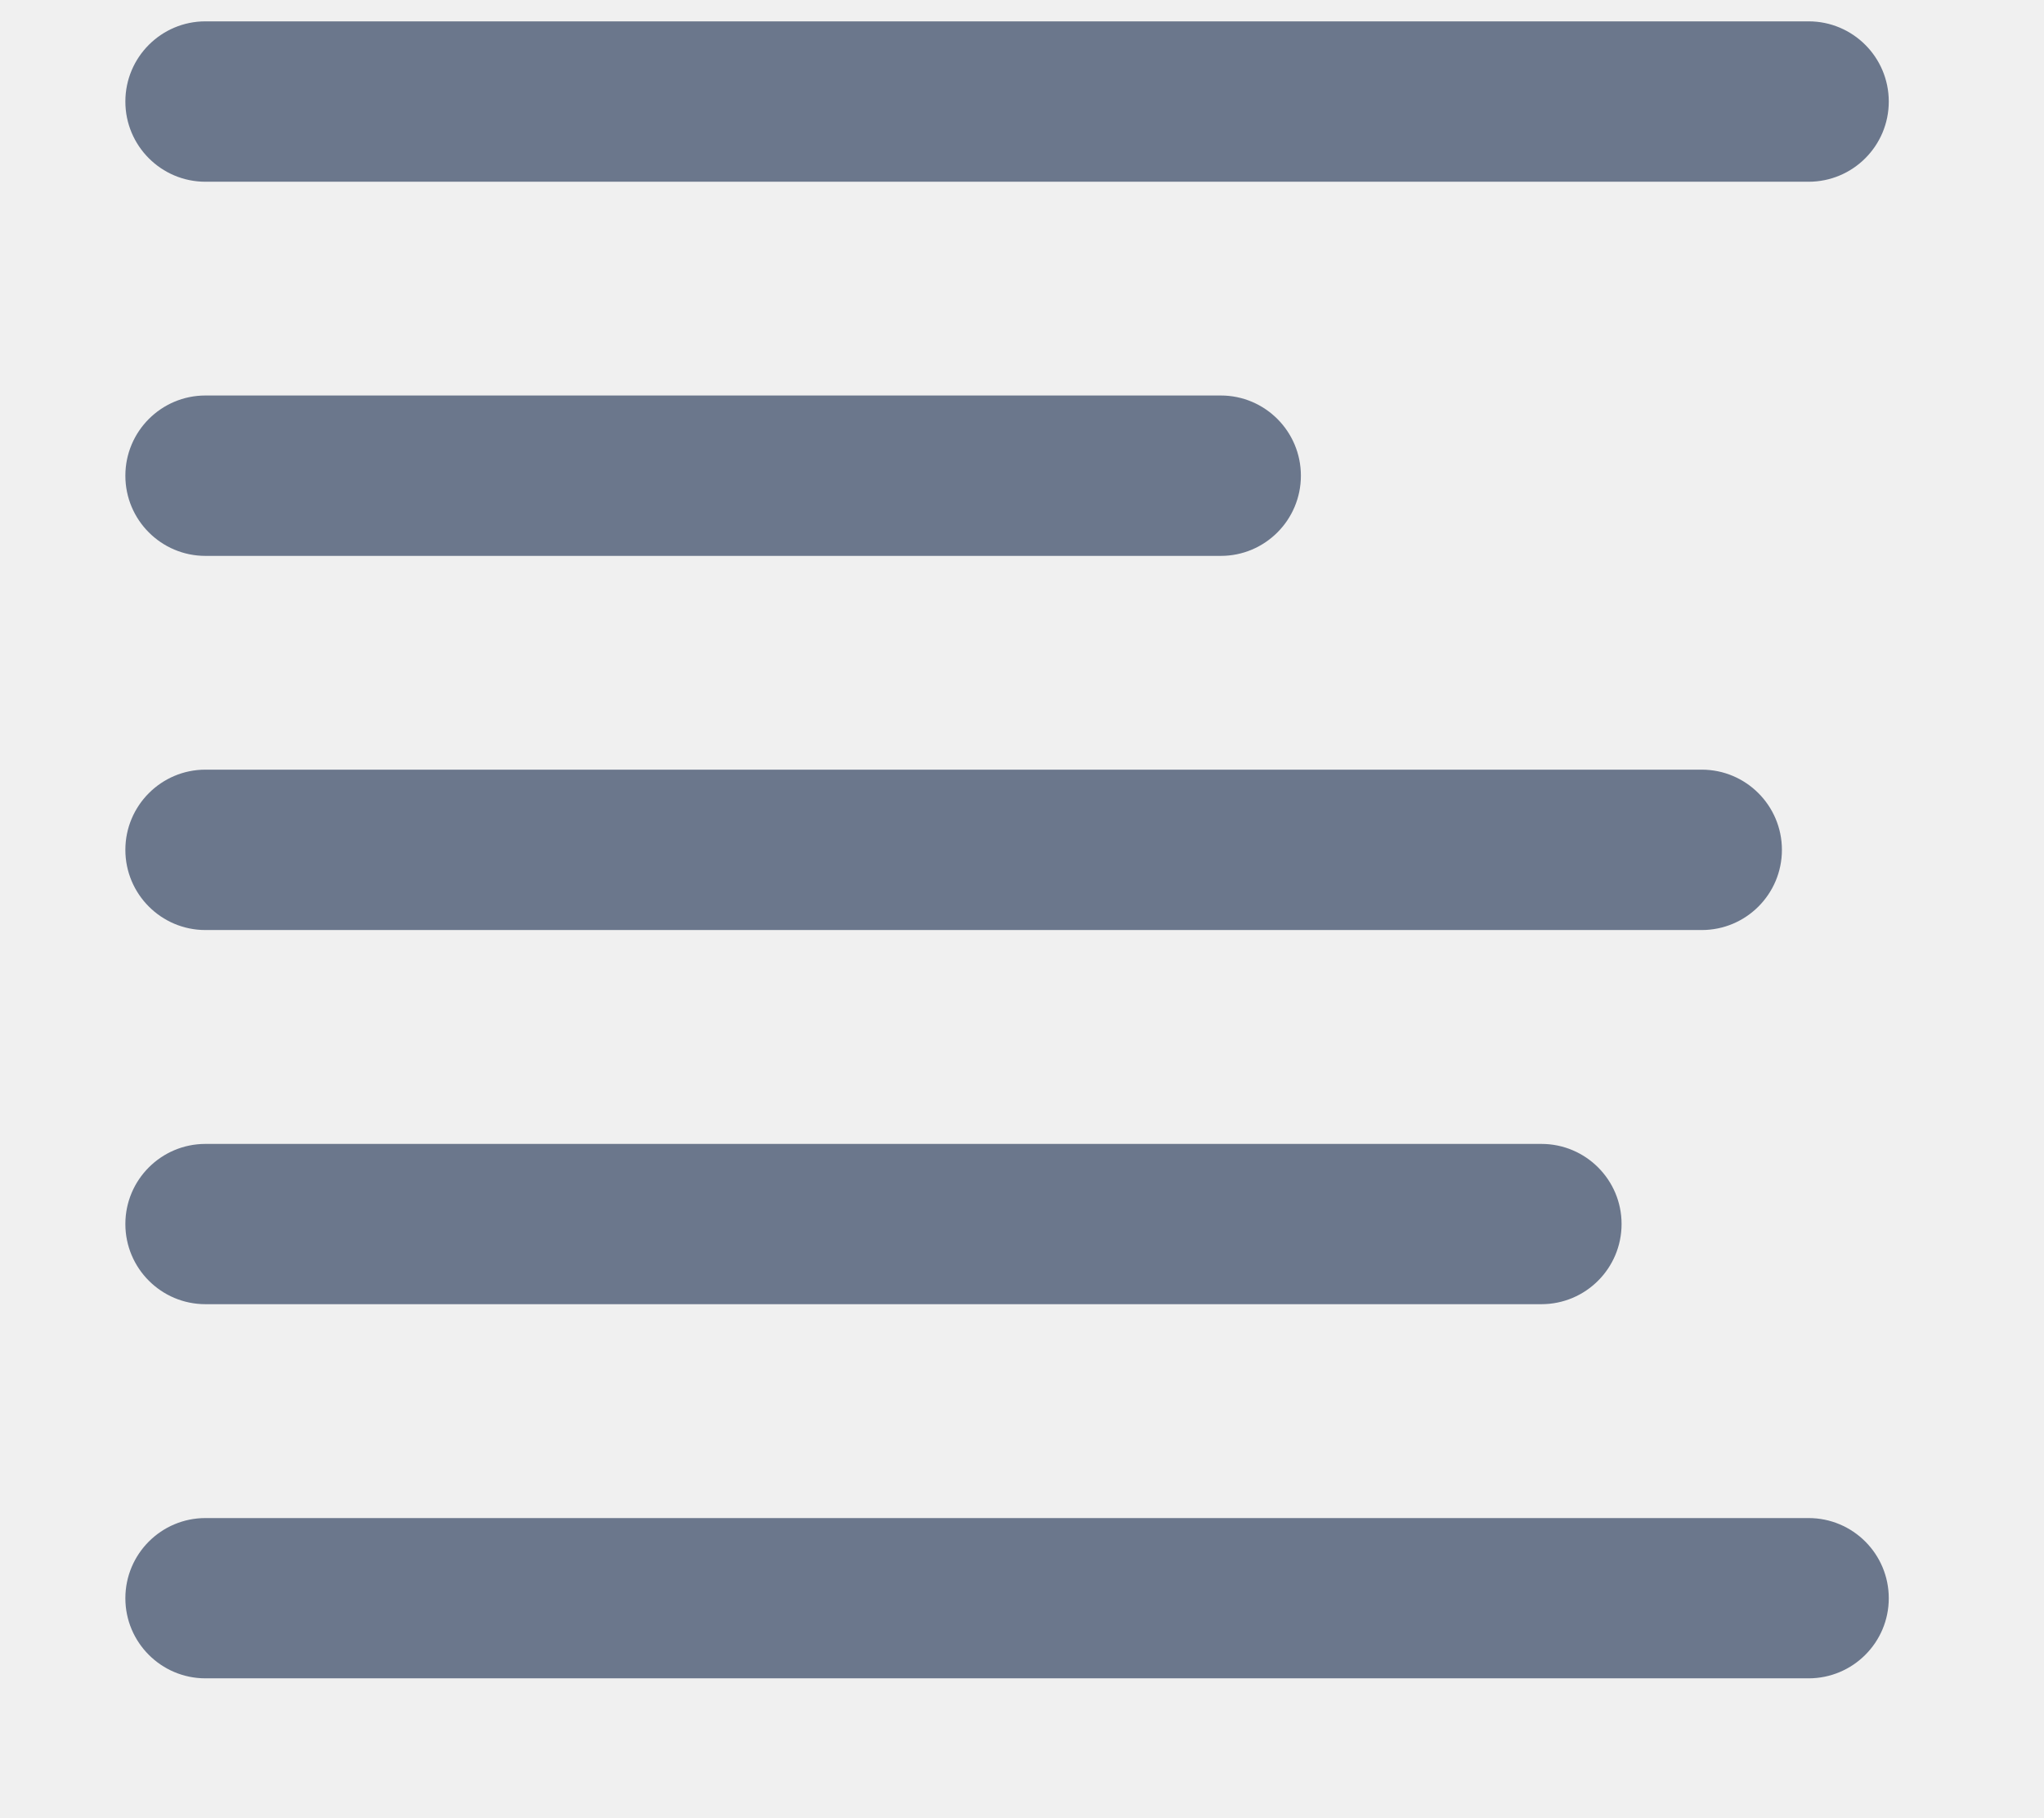
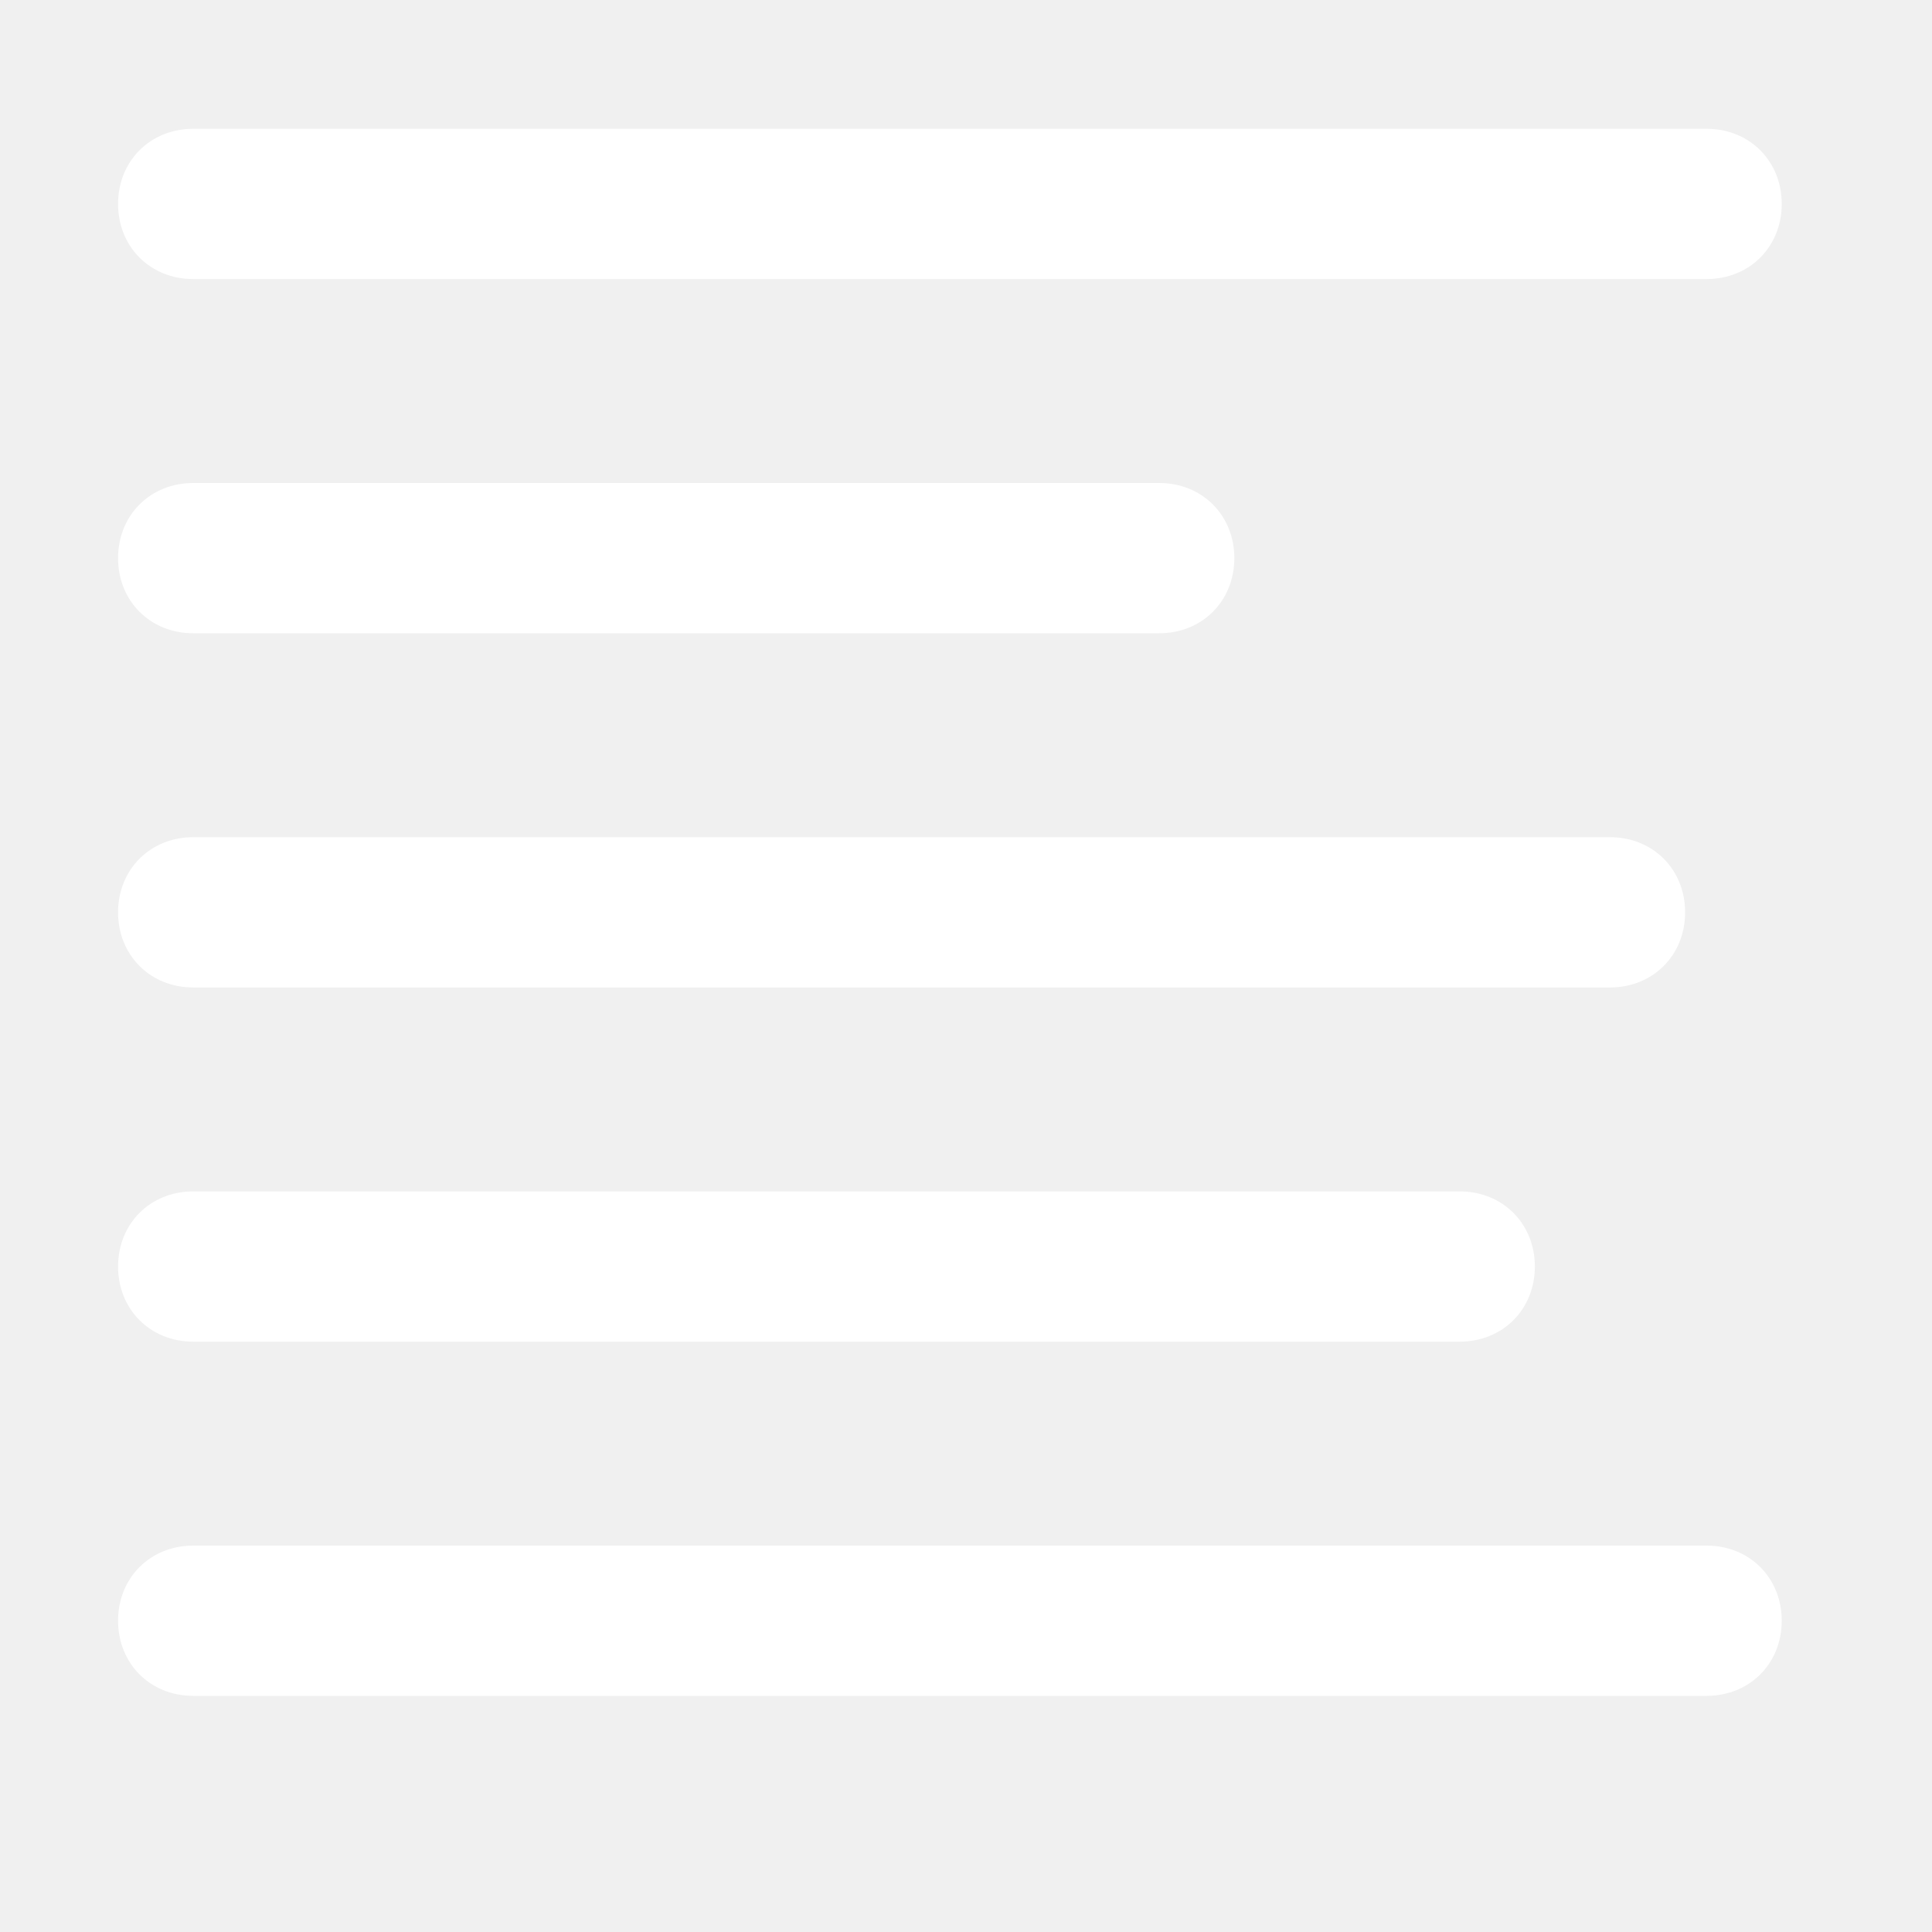
- <svg xmlns="http://www.w3.org/2000/svg" width="18px" height="16px" viewBox="0 0 18 16" version="1.1">
-   <g id="Glossary" stroke="none" stroke-width="1" fill="none" fill-rule="evenodd">
-     <path d="M15.927,13.365 C16.317,13.365 16.633,13.681 16.633,14.071 C16.633,14.46 16.317,14.776 15.927,14.776 L15.927,14.776 L1.809,14.776 C1.42,14.776 1.104,14.46 1.104,14.071 C1.104,13.681 1.42,13.365 1.809,13.365 L1.809,13.365 Z M13.574,10.071 C13.964,10.071 14.28,10.387 14.28,10.776 C14.28,11.166 13.964,11.482 13.574,11.482 L13.574,11.482 L1.809,11.482 C1.42,11.482 1.104,11.166 1.104,10.776 C1.104,10.387 1.42,10.071 1.809,10.071 L1.809,10.071 Z M14.986,6.776 C15.376,6.776 15.692,7.093 15.692,7.482 C15.692,7.872 15.376,8.188 14.986,8.188 L14.986,8.188 L1.809,8.188 C1.42,8.188 1.104,7.872 1.104,7.482 C1.104,7.093 1.42,6.776 1.809,6.776 L1.809,6.776 Z M10.751,3.482 C11.14,3.482 11.456,3.798 11.456,4.188 C11.456,4.578 11.14,4.894 10.751,4.894 L10.751,4.894 L1.809,4.894 C1.42,4.894 1.104,4.578 1.104,4.188 C1.104,3.798 1.42,3.482 1.809,3.482 L1.809,3.482 Z M15.927,0.188 C16.317,0.188 16.633,0.504 16.633,0.894 C16.633,1.284 16.317,1.6 15.927,1.6 L15.927,1.6 L1.809,1.6 C1.42,1.6 1.104,1.284 1.104,0.894 C1.104,0.504 1.42,0.188 1.809,0.188 L1.809,0.188 Z" id="Combined-Shape" fill="#6B778C" />
-   </g>
+ <svg xmlns="http://www.w3.org/2000/svg" version="1.1" width="30" height="30" viewBox="0 0 18 16" style="enable-background:new 0 0 18 16;" xml:space="preserve">
+   <style type="text/css">
+ 	.st0{fill:#fff;}
+ </style>
+   <path class="st0" d="M15.9,13.4H1.8c-0.4,0-0.7,0.3-0.7,0.7c0,0.4,0.3,0.7,0.7,0.7h14.1c0.4,0,0.7-0.3,0.7-0.7S16.3,13.4,15.9,13.4z  " />
+   <path class="st0" d="M15.9,0.2H1.8c-0.4,0-0.7,0.3-0.7,0.7s0.3,0.7,0.7,0.7h14.1c0.4,0,0.7-0.3,0.7-0.7S16.3,0.2,15.9,0.2z" />
+   <path class="st0" d="M1.8,8.2H15c0.4,0,0.7-0.3,0.7-0.7c0-0.4-0.3-0.7-0.7-0.7H1.8c-0.4,0-0.7,0.3-0.7,0.7S1.4,8.2,1.8,8.2z" />
+   <path class="st0" d="M1.8,10.1c-0.4,0-0.7,0.3-0.7,0.7s0.3,0.7,0.7,0.7h11.8c0.4,0,0.7-0.3,0.7-0.7c0-0.4-0.3-0.7-0.7-0.7H1.8z" />
+   <path class="st0" d="M10.8,4.9c0.4,0,0.7-0.3,0.7-0.7s-0.3-0.7-0.7-0.7H1.8c-0.4,0-0.7,0.3-0.7,0.7s0.3,0.7,0.7,0.7H10.8z" />
</svg>
